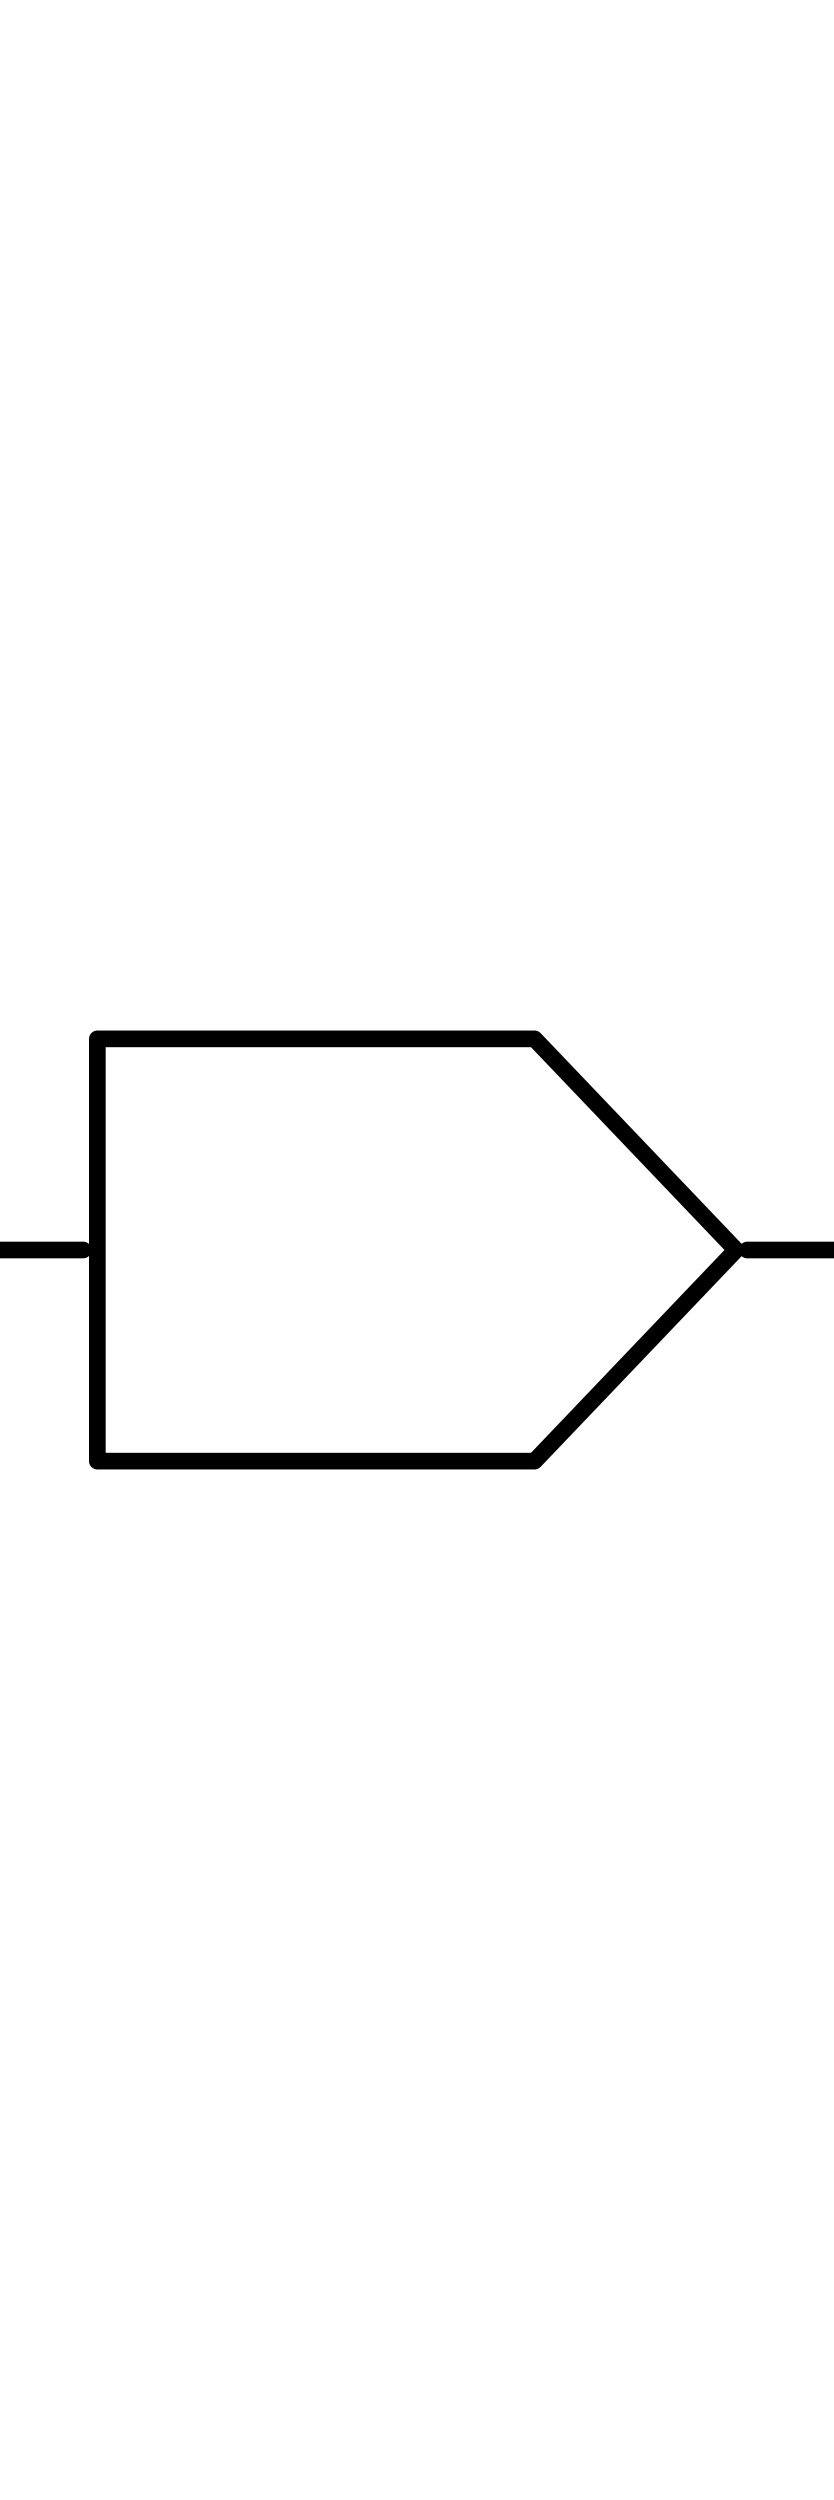
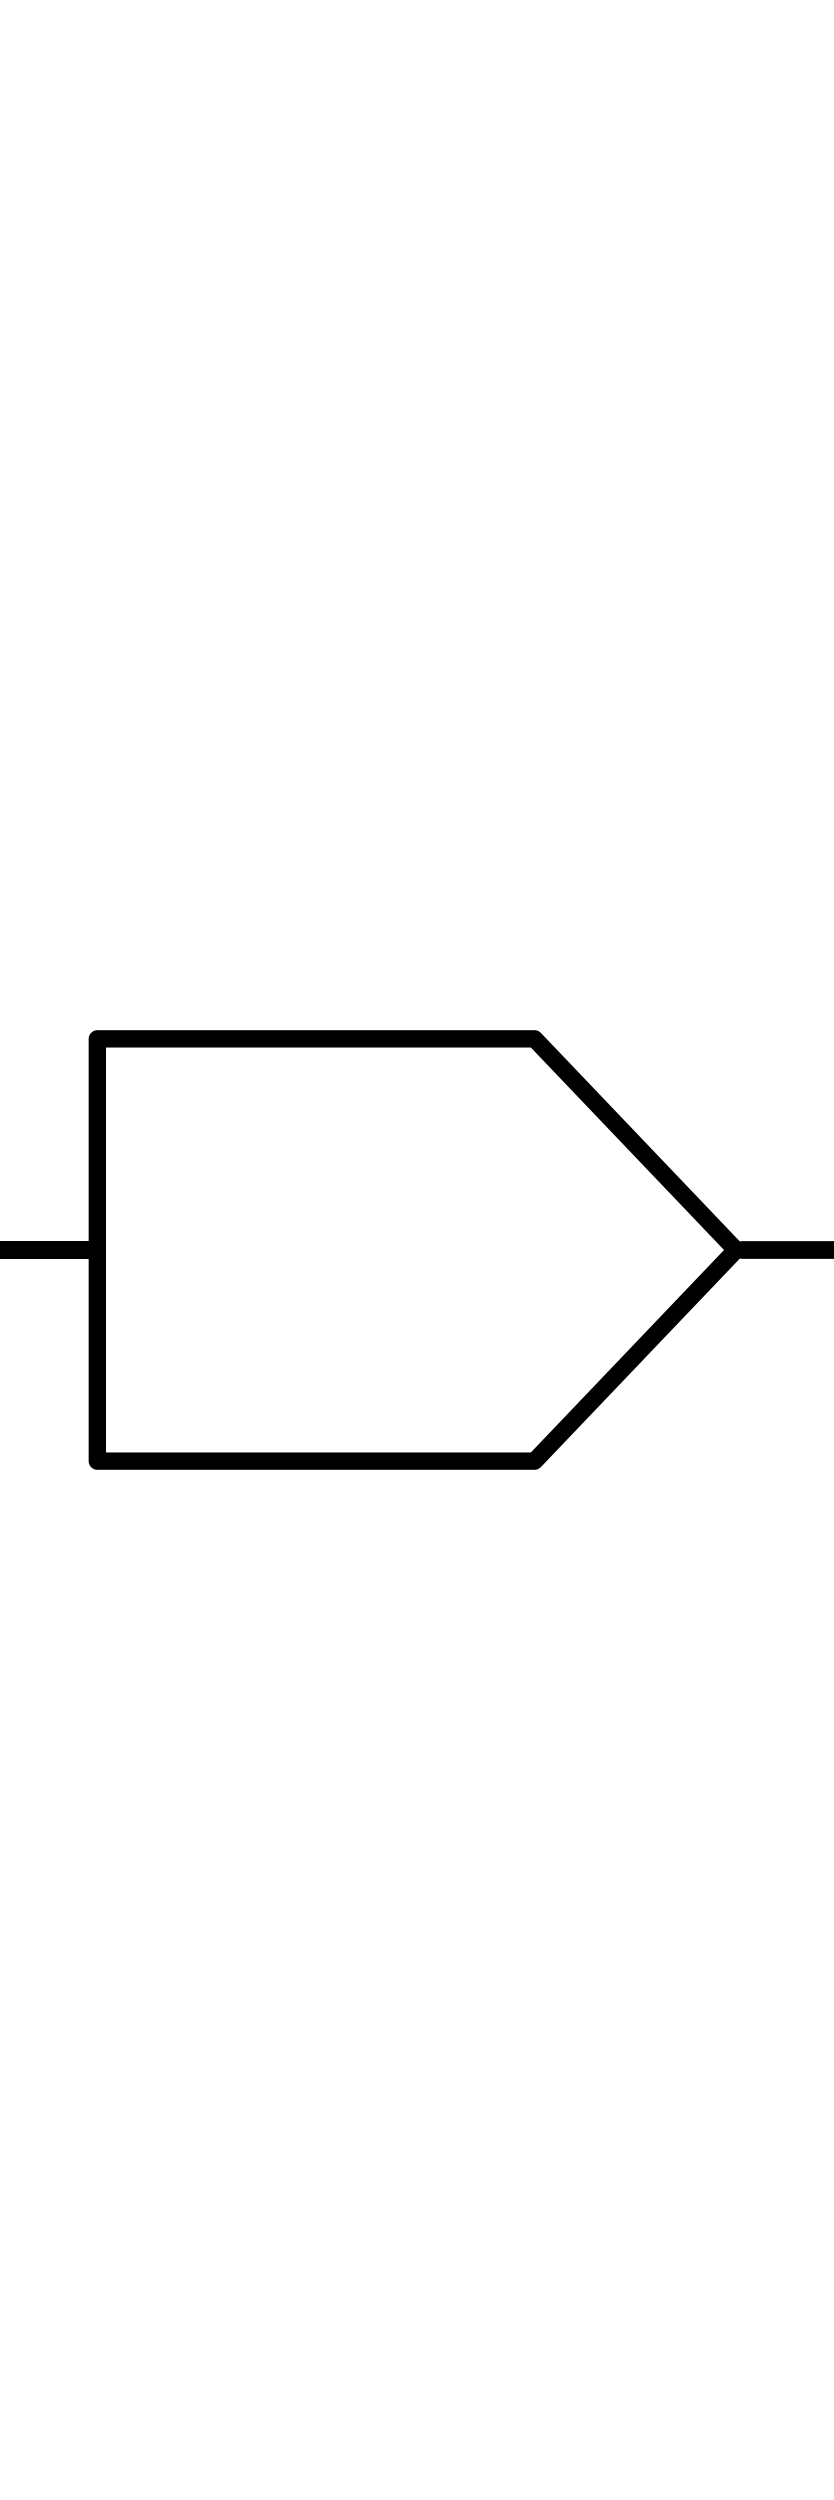
<svg xmlns="http://www.w3.org/2000/svg" viewBox="0 0 45 135" version="1.1" xml:space="preserve" x="0px" y="0px" width="0.5in" height="1.5in" id="svg2">
  <defs id="defs4">
    <style type="text/css" id="style6">
      path,circle {
        stroke:#000000;
        stroke-width: 3;
        stroke-linecap: round;
        stroke-linejoin: round;
        fill: none
      }</style>
  </defs>
-   <path d="M 5.256,78.901 H 28.867 L 39.744,67.5 28.867,56.099 H 5.256 Z" id="path8" style="fill:none;stroke:#000000;stroke-width:0.9;stroke-linecap:round;stroke-linejoin:round;stroke-dasharray:none" />
-   <path style="fill:#000000;stroke-width:0.9;stroke-dasharray:none" d="M -0.107,67.5 H 4.494" id="path1" />
-   <path style="fill:#000000;stroke-width:0.9;stroke-dasharray:none" d="m 40.351,67.5 h 5.147" id="path2" />
+   <path d="M 5.256,78.901 H 28.867 L 39.744,67.5 28.867,56.099 H 5.256 Z" id="path8" style="fill:none;stroke:#000000;stroke-width:0.937;stroke-linecap:round;stroke-linejoin:round;stroke-dasharray:none" />
+   <path style="fill:#000000;stroke-width:0.974;stroke-dasharray:none" d="M -0.07,67.5 H 4.899" id="path1" />
+   <path style="fill:#000000;stroke-width:0.958;stroke-dasharray:none" d="m 40.1,67.5 h 5.378" id="path2" />
</svg>
